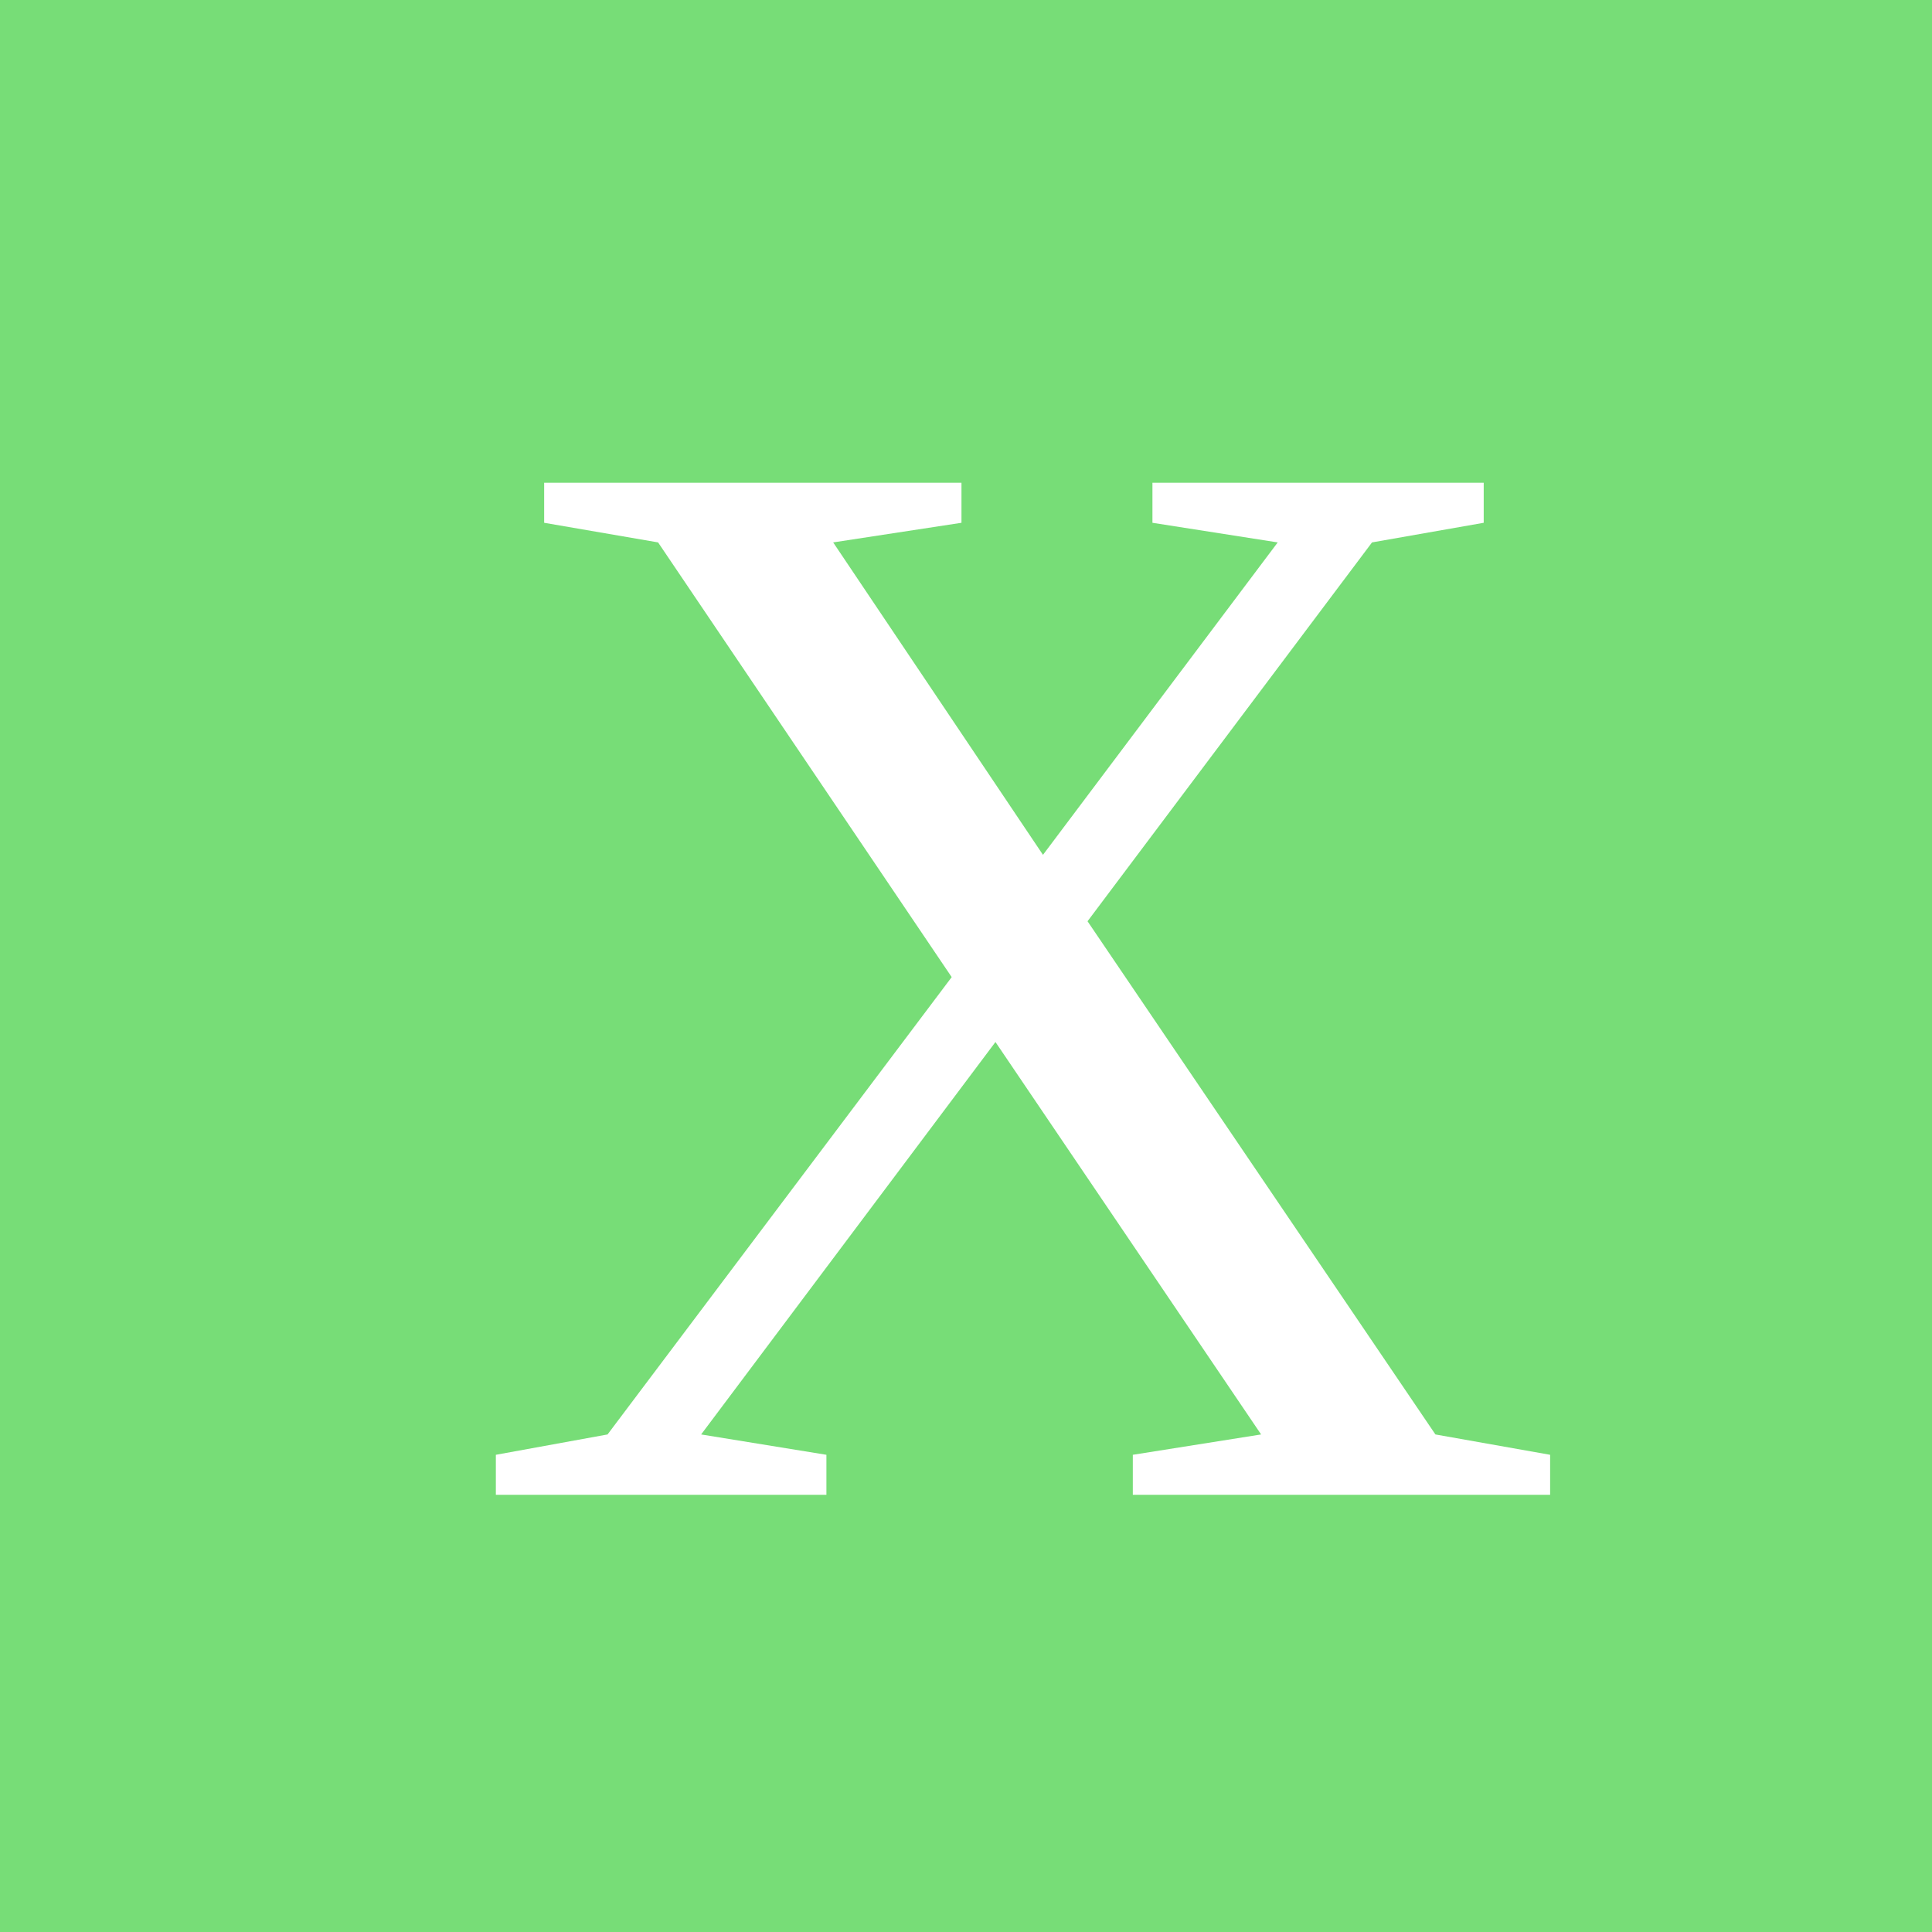
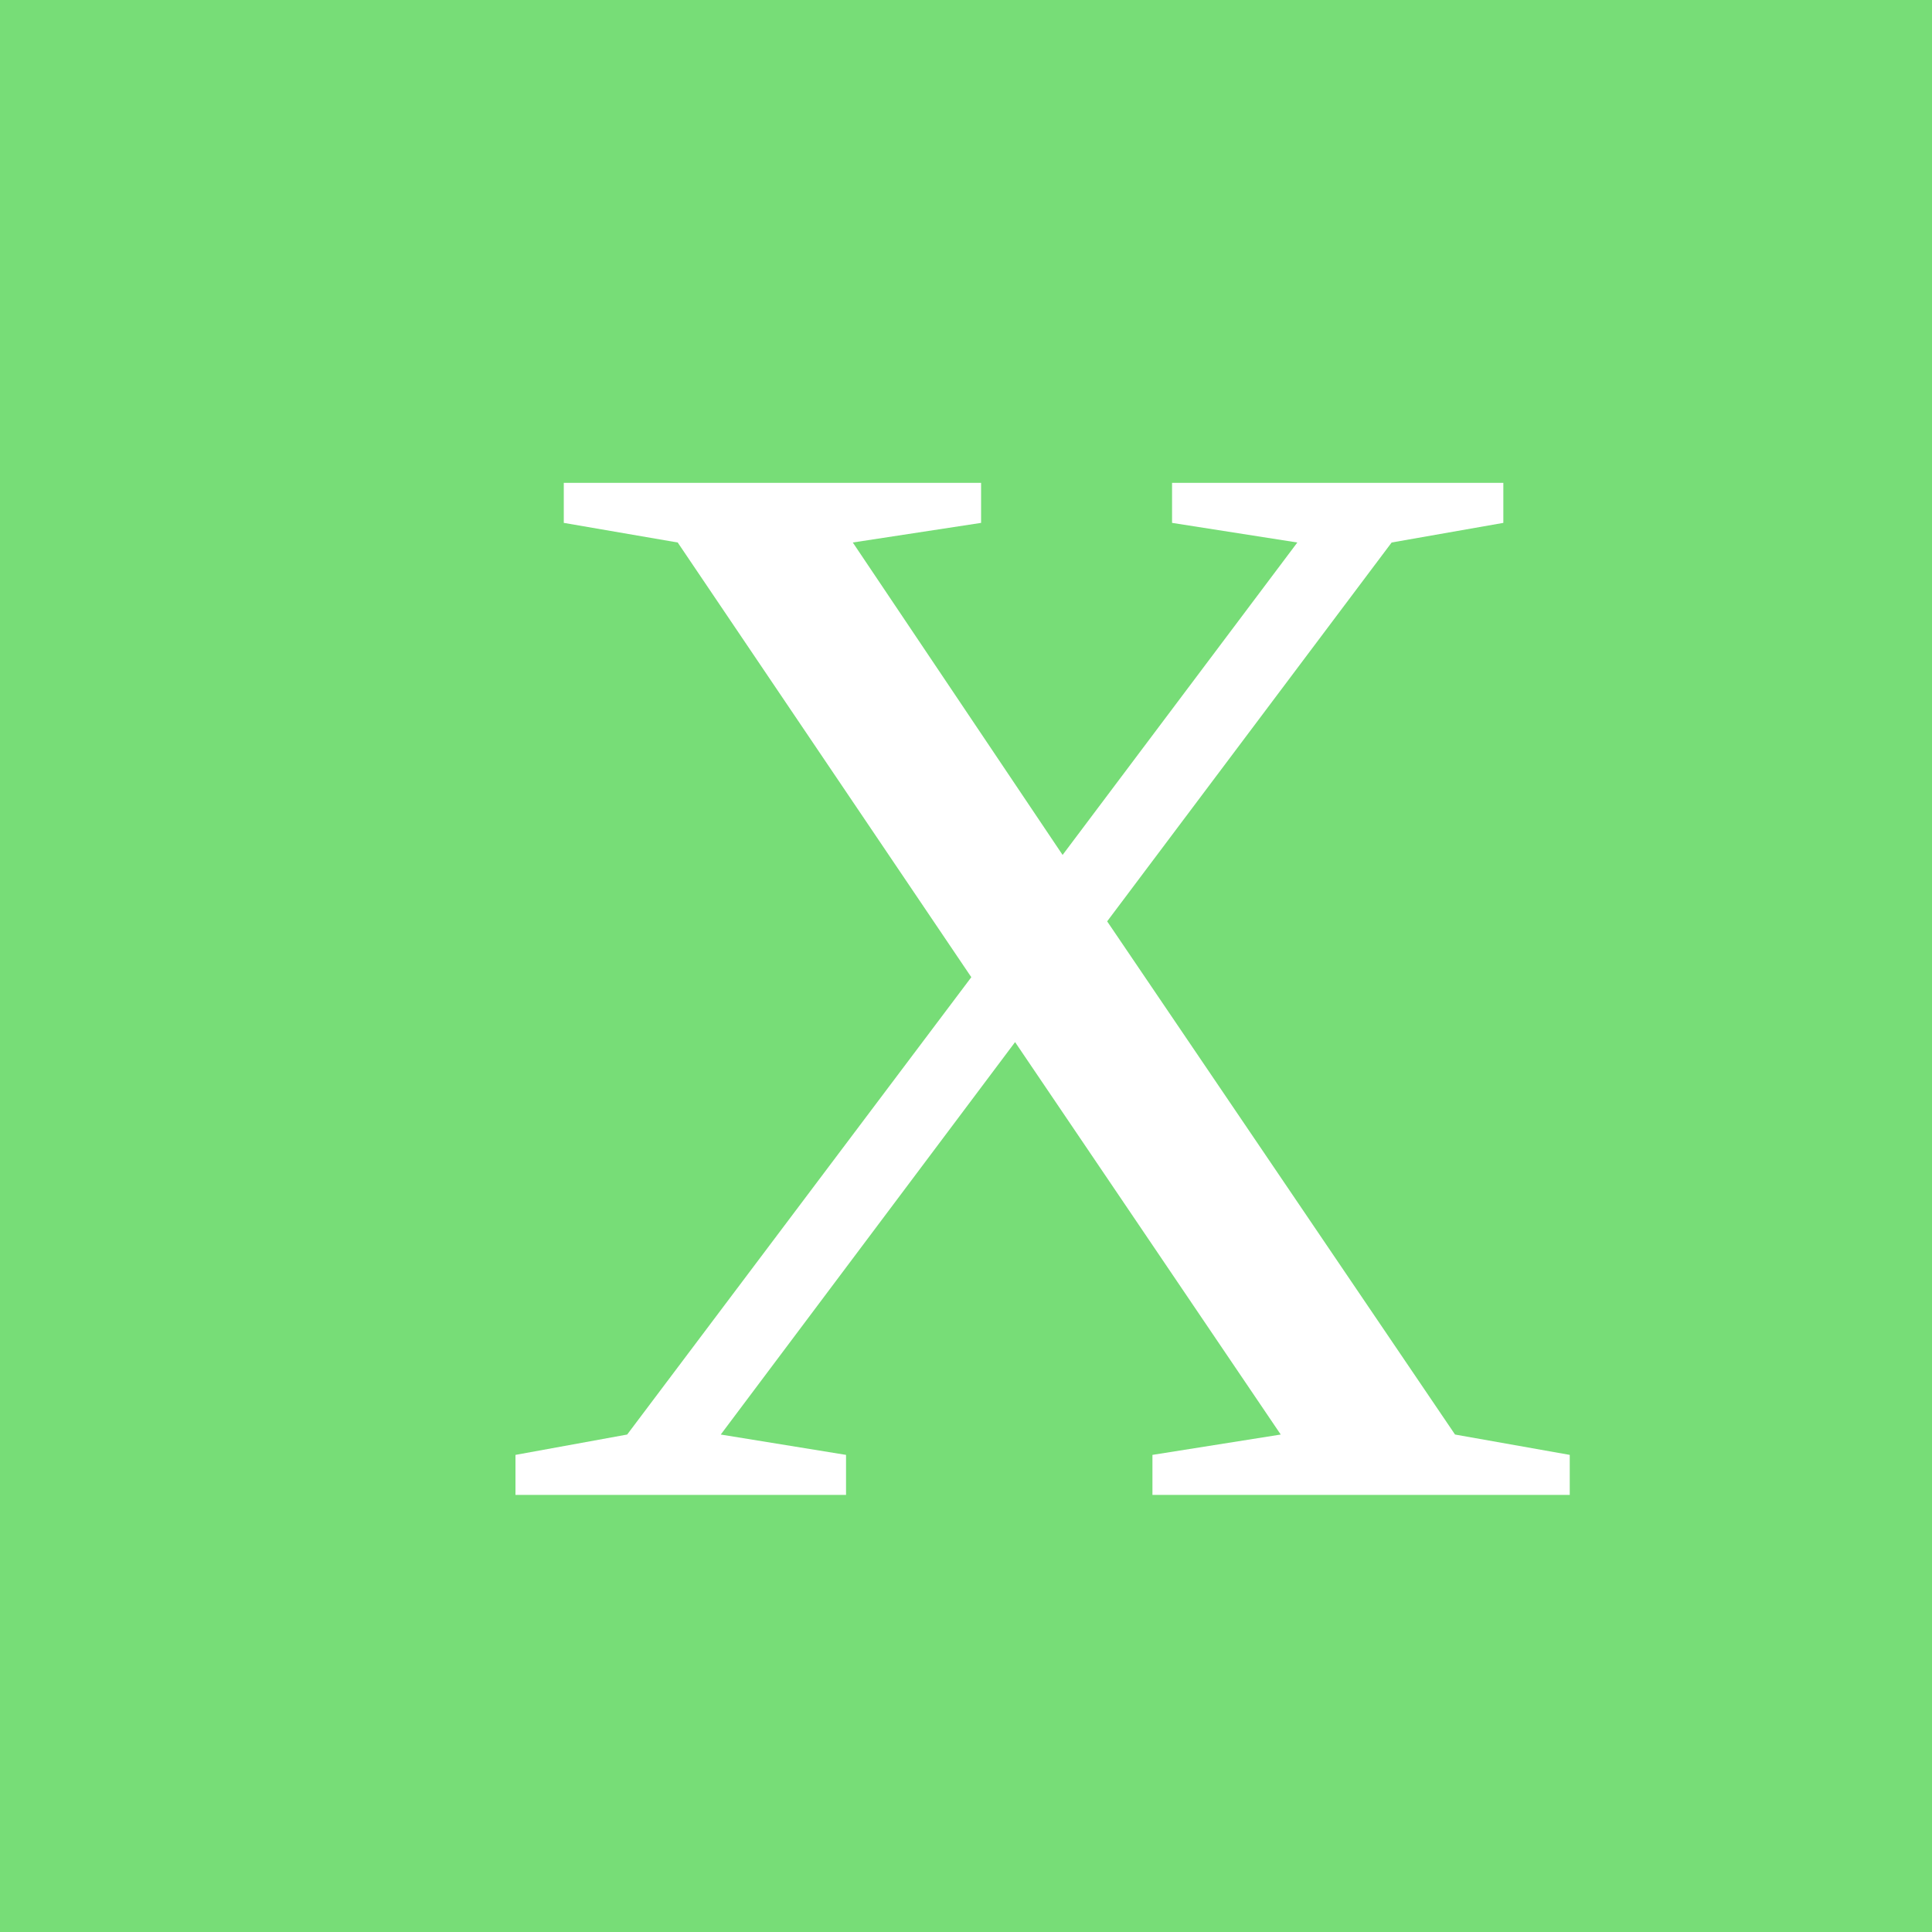
<svg xmlns="http://www.w3.org/2000/svg" viewBox="0 0 500 500">
  <rect width="500" height="500" style="fill: rgb(119, 221, 119);" />
-   <text x="119.532" y="386.858" style="fill: rgb(255, 255, 255); font-size: 400px; white-space: pre;">X</text>
+   <text x="124.61" y="386.881" style="fill: rgb(255, 255, 255); font-size: 400px; white-space: pre;">X</text>
</svg>
